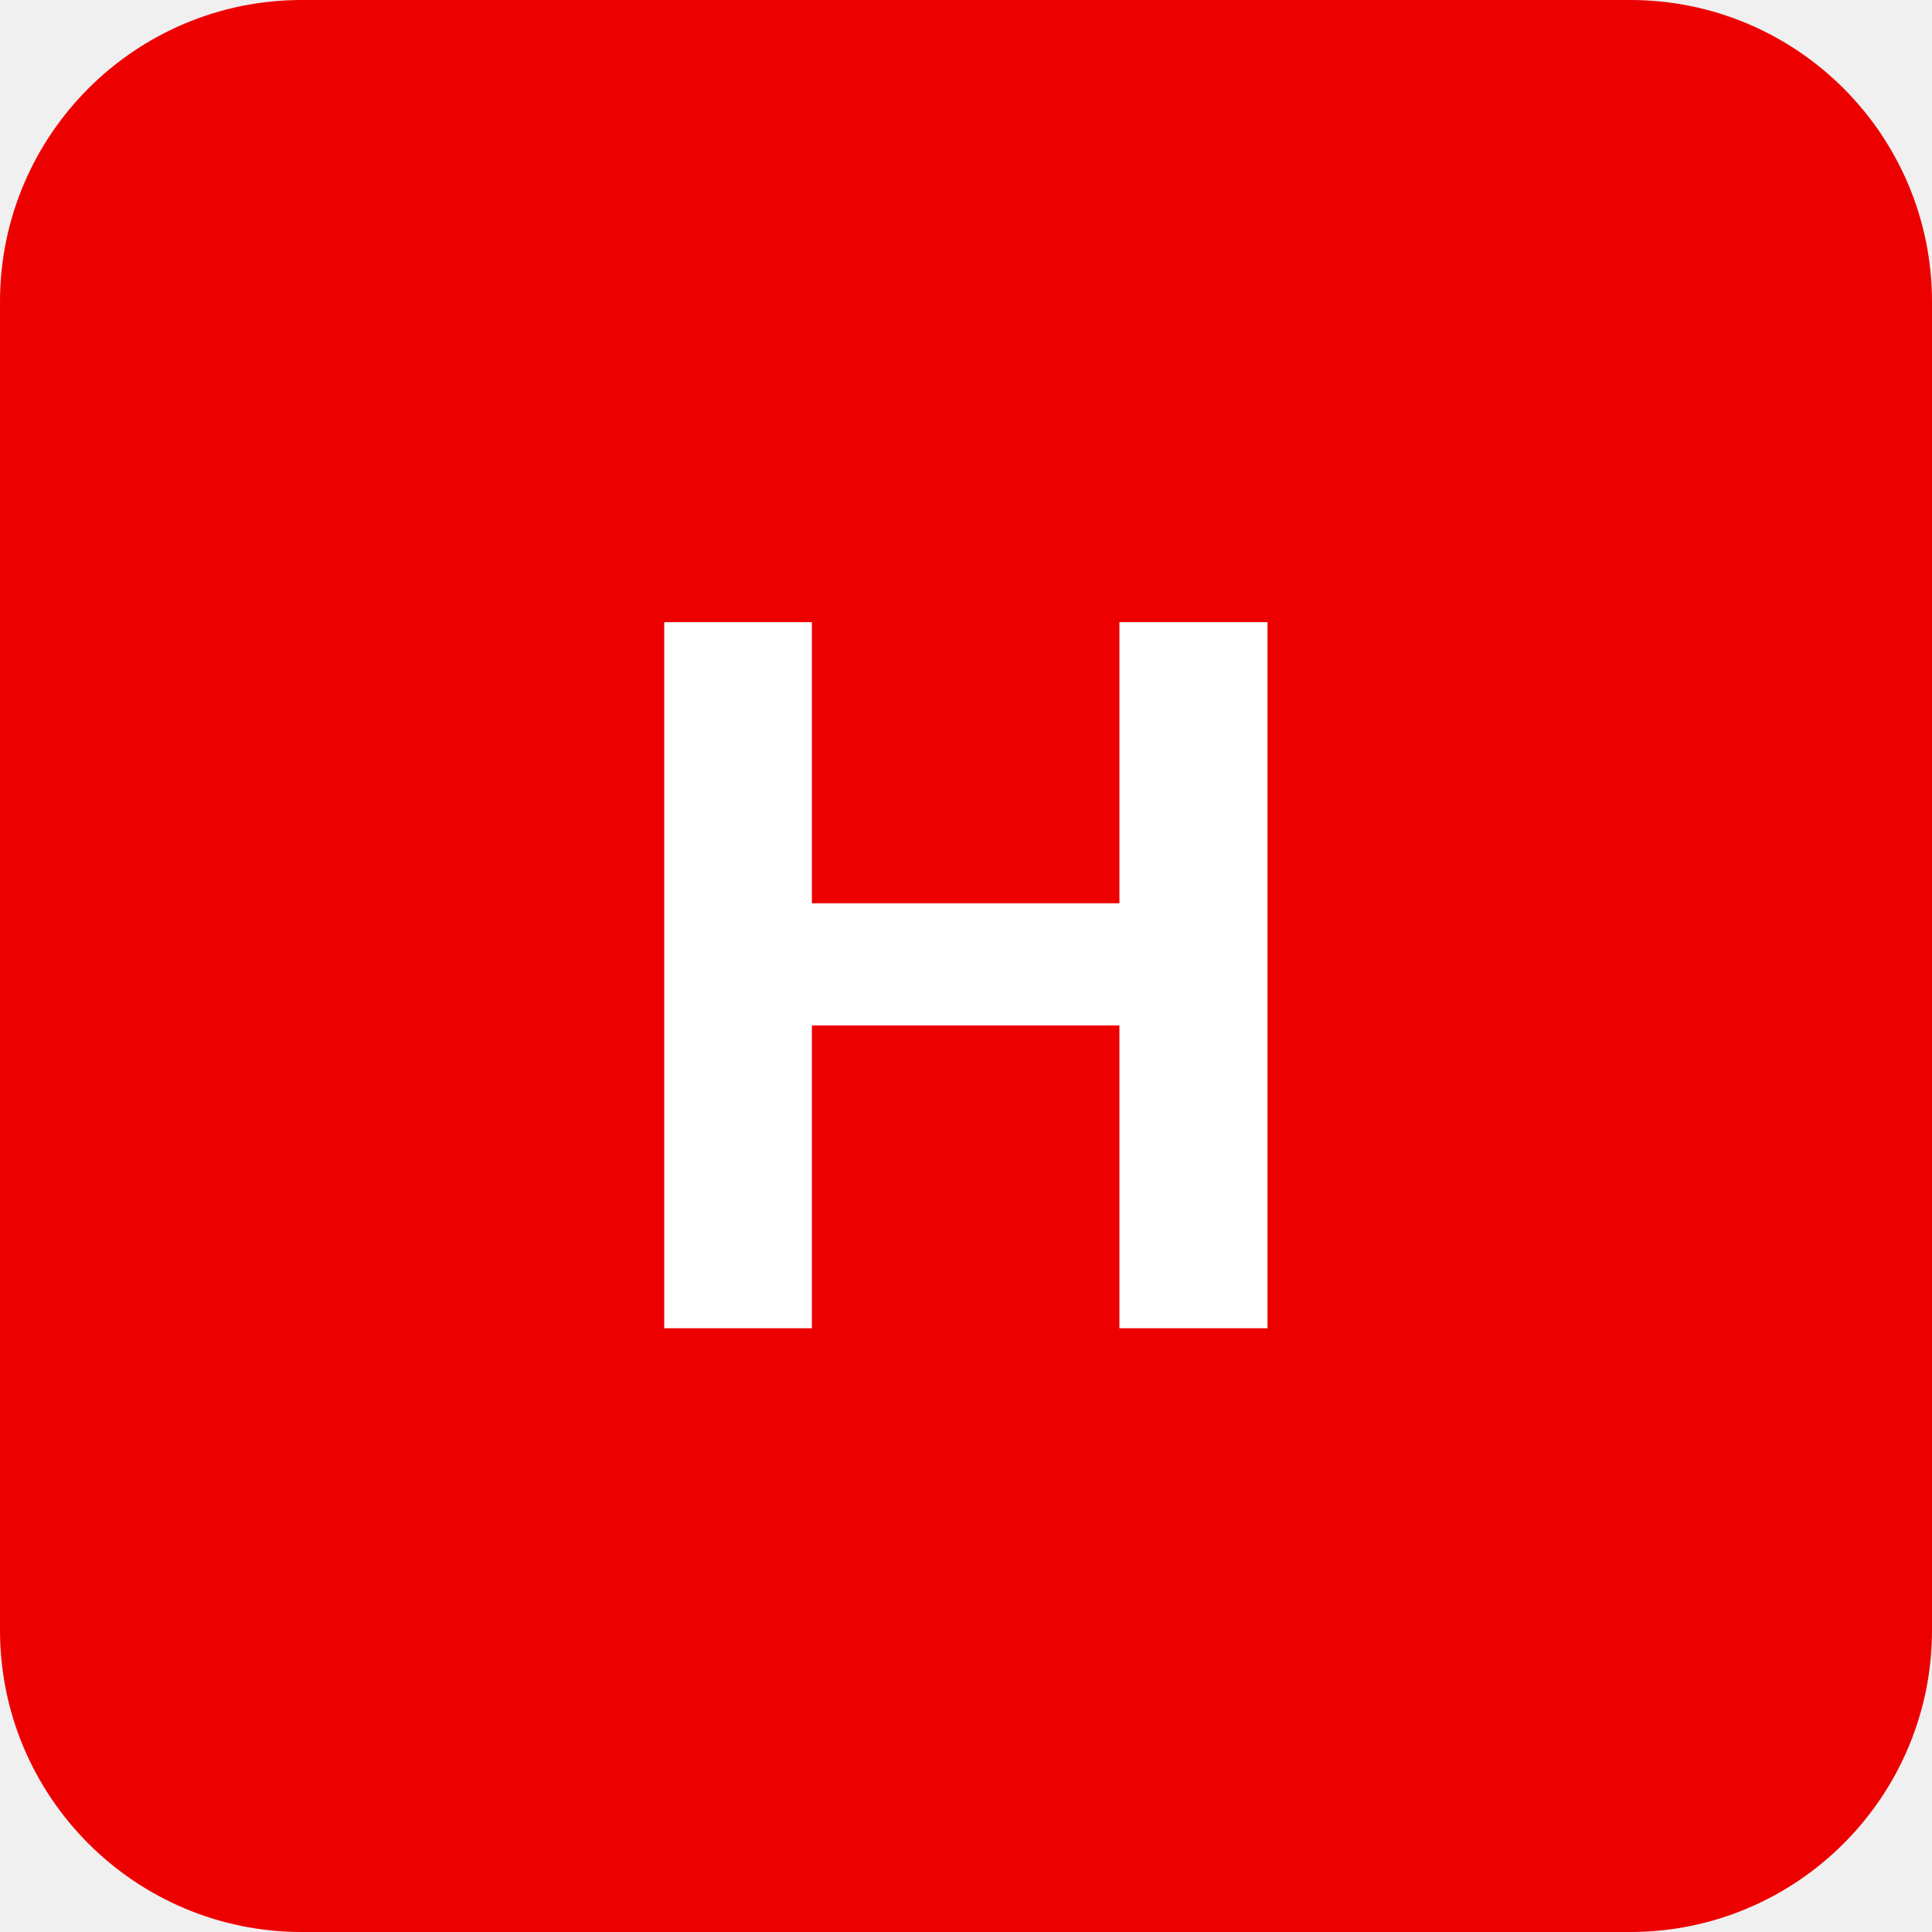
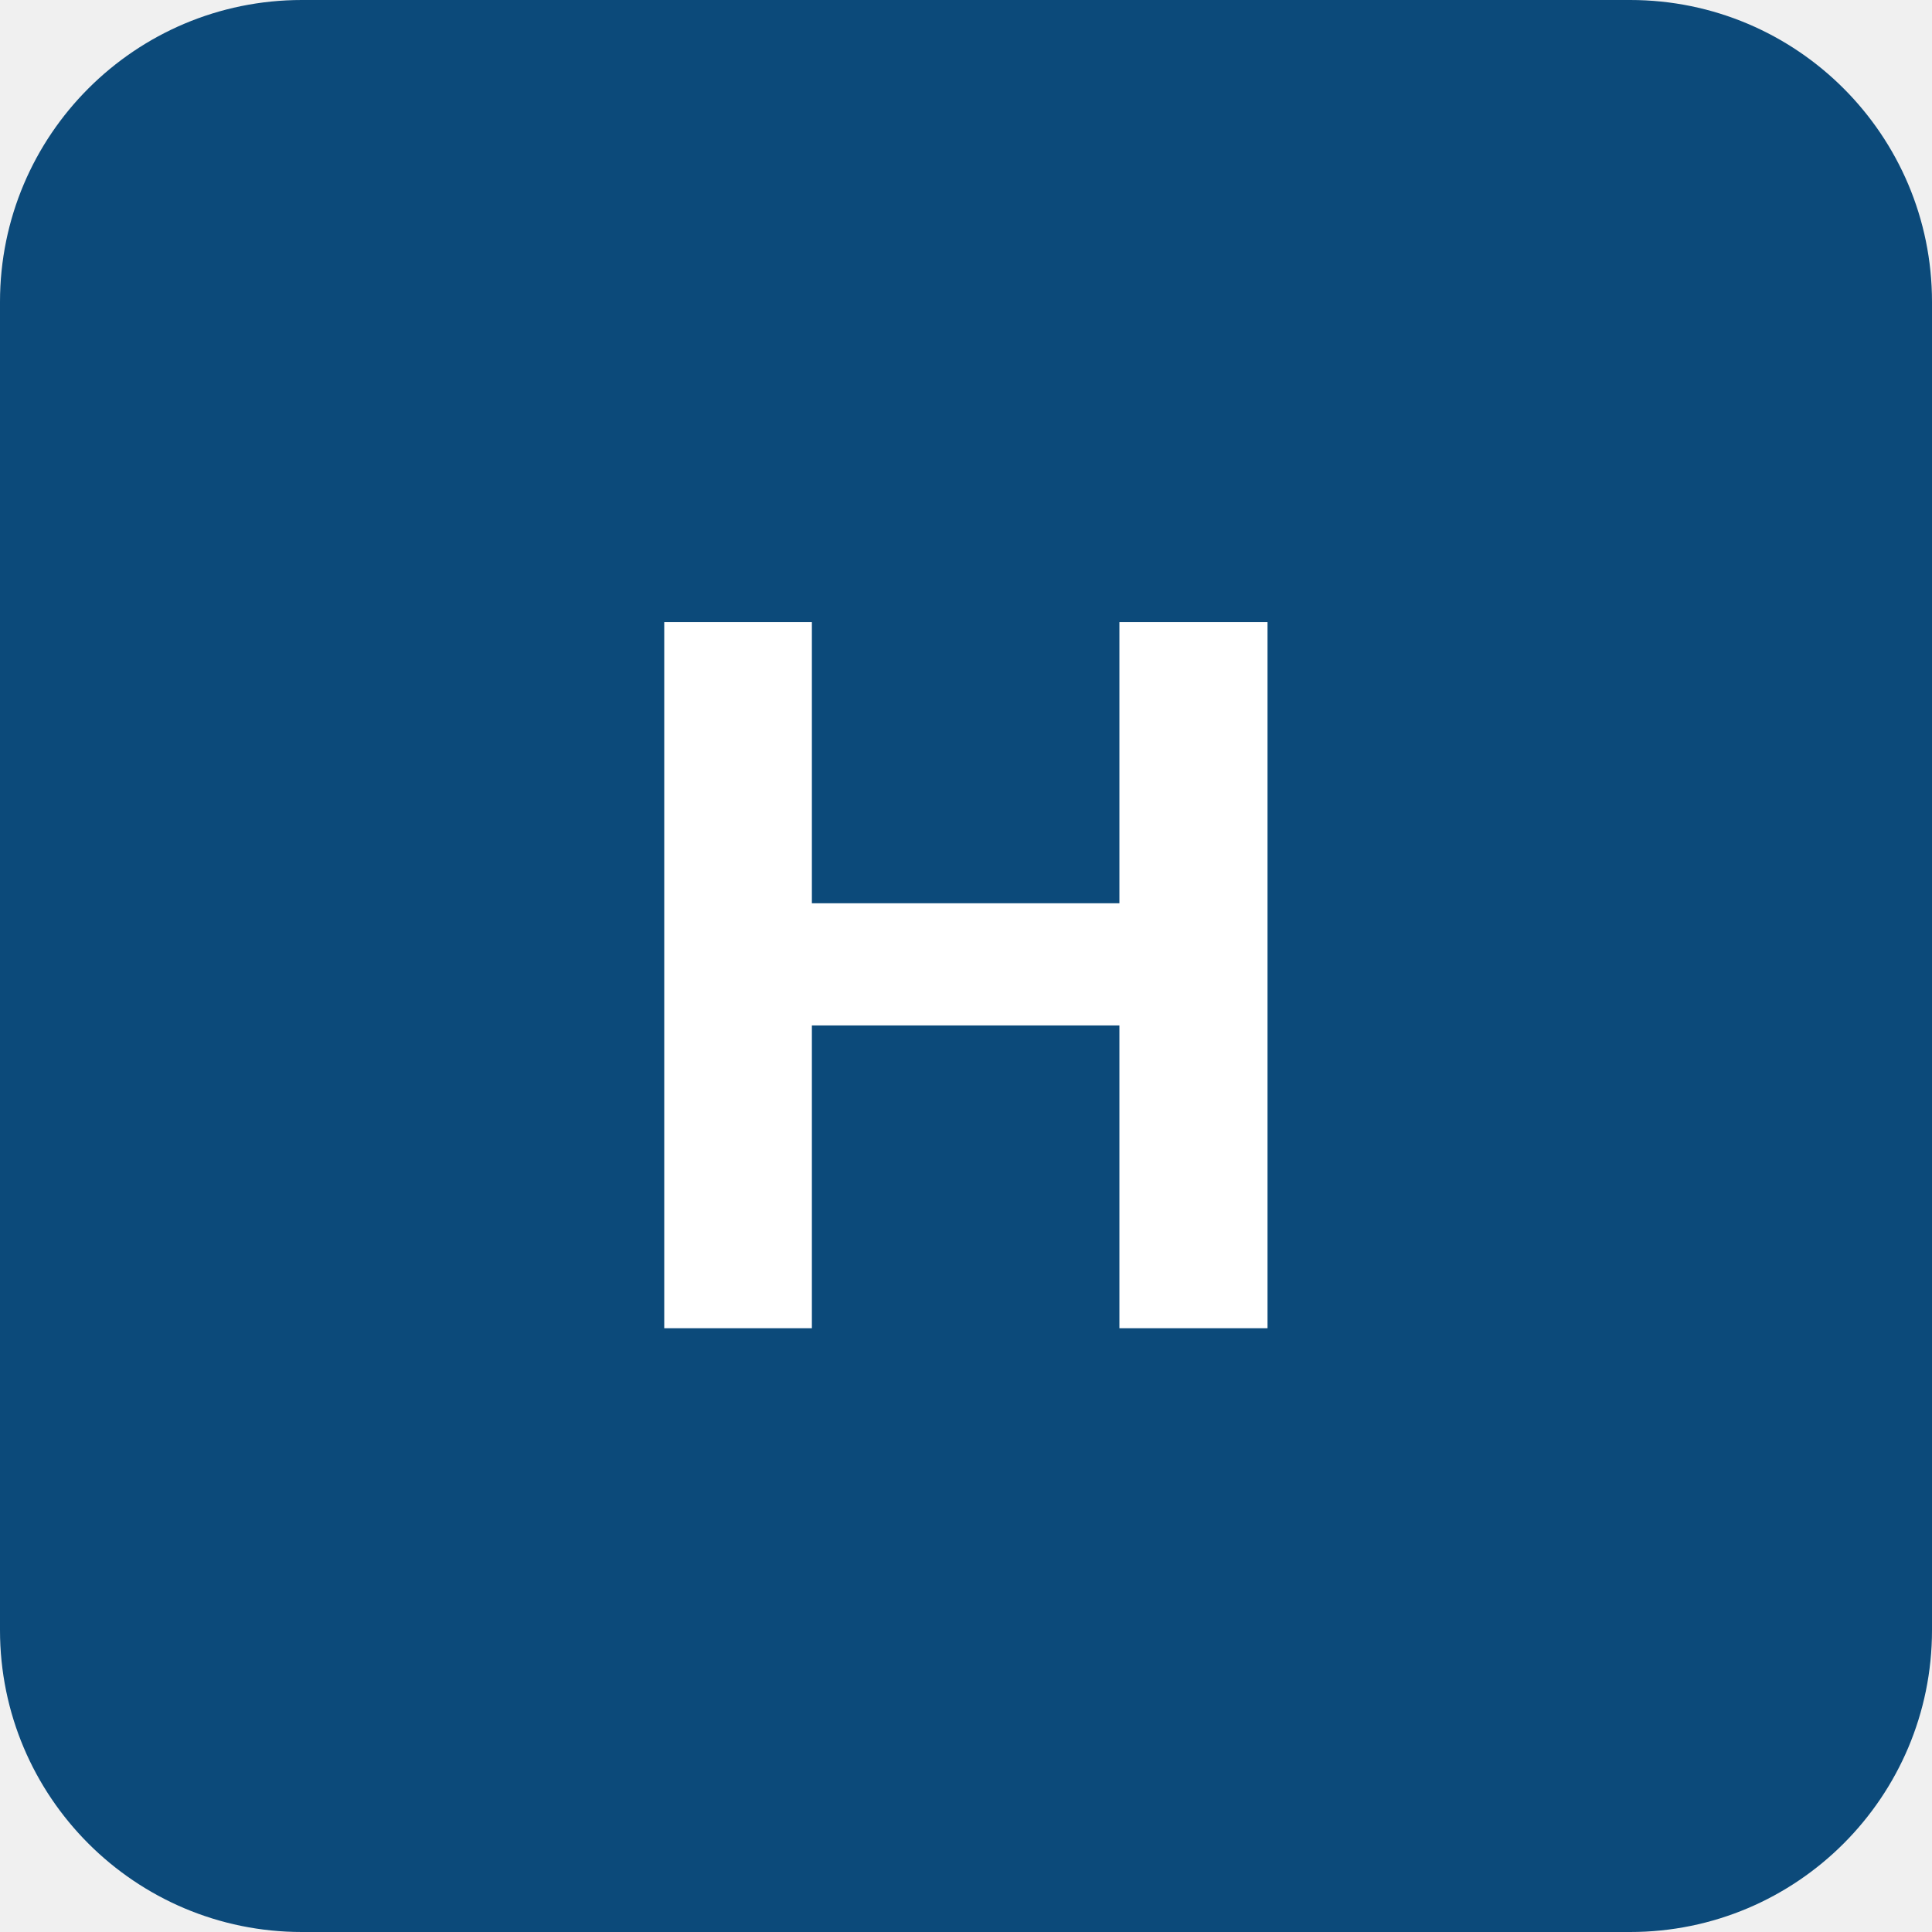
<svg xmlns="http://www.w3.org/2000/svg" viewBox="0 0 64 64">
-   <rect width="64" height="64" rx="10" fill="#EC0000" />
+   <rect width="64" height="64" rx="10" fill="#0C4A7A" />
  <text x="32" y="44" text-anchor="middle" font-family="Arial, sans-serif" font-size="34" font-weight="700" fill="#FFFFFF">H</text>
</svg>
